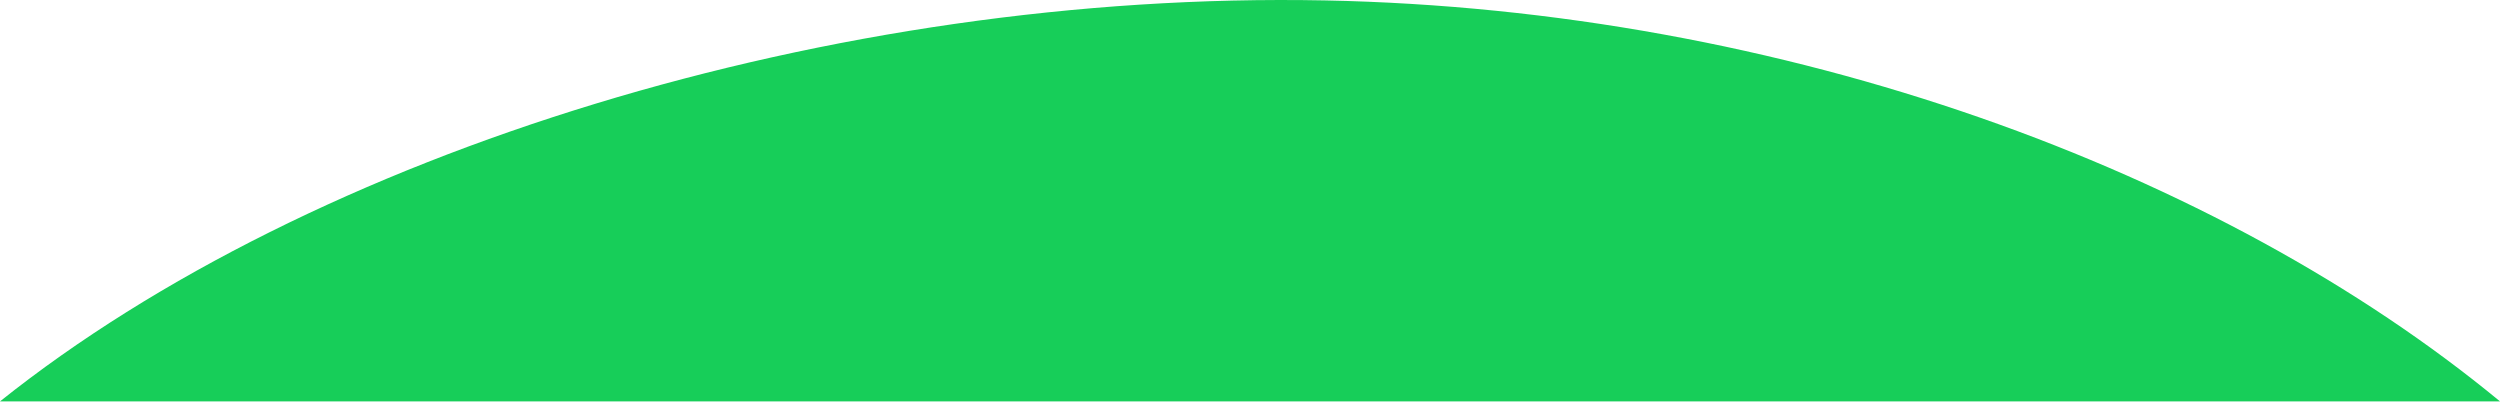
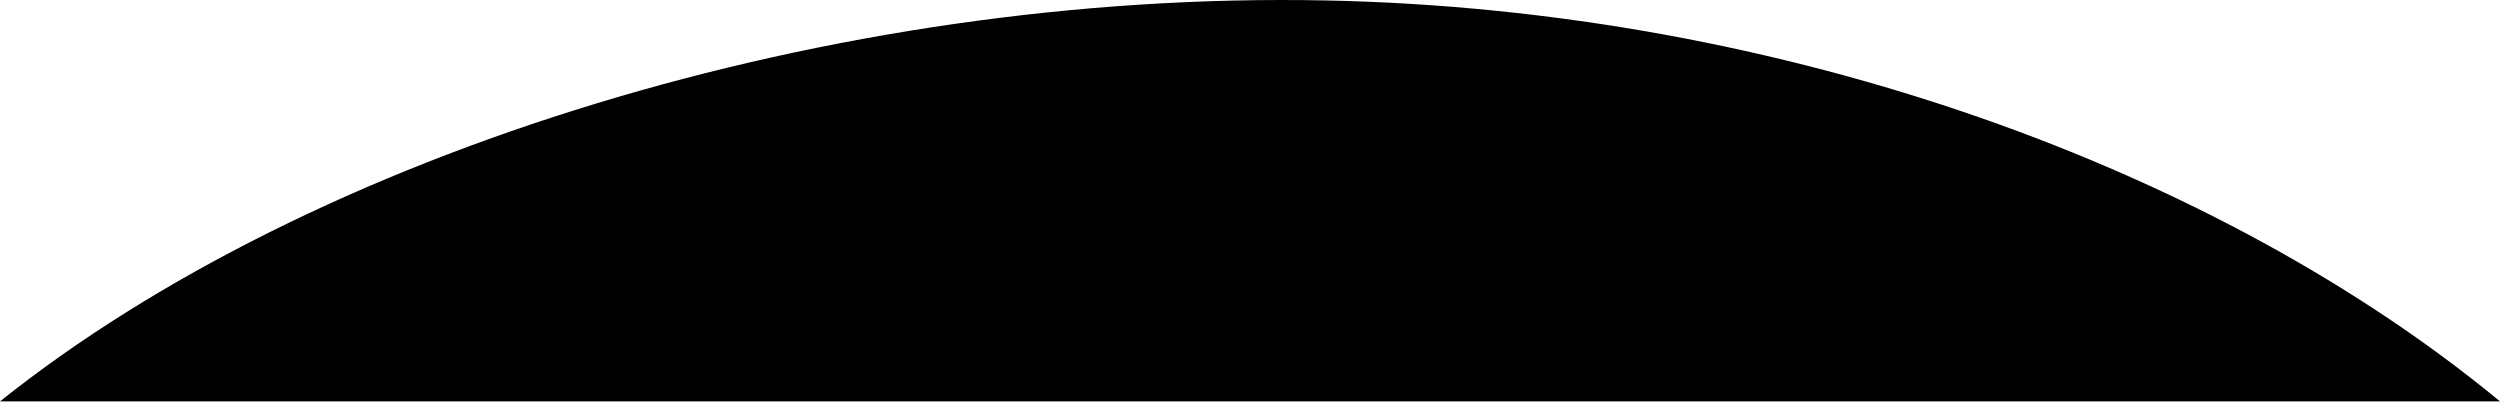
<svg xmlns="http://www.w3.org/2000/svg" version="1.1" id="Ebene_1" x="0px" y="0px" viewBox="0 0 884.43 142" style="enable-background:new 0 0 884.43 142;" xml:space="preserve">
  <style type="text/css">
- 	.st0{fill:#17CE59;}
+ 	.st0{fill:#000000;}
</style>
  <g>
    <path class="st0" d="M884.43,142C785.21,60.14,631.51,3.39,468.76,0.15C295-3.3,110.49,53.77,0,142H884.43z" />
  </g>
</svg>
